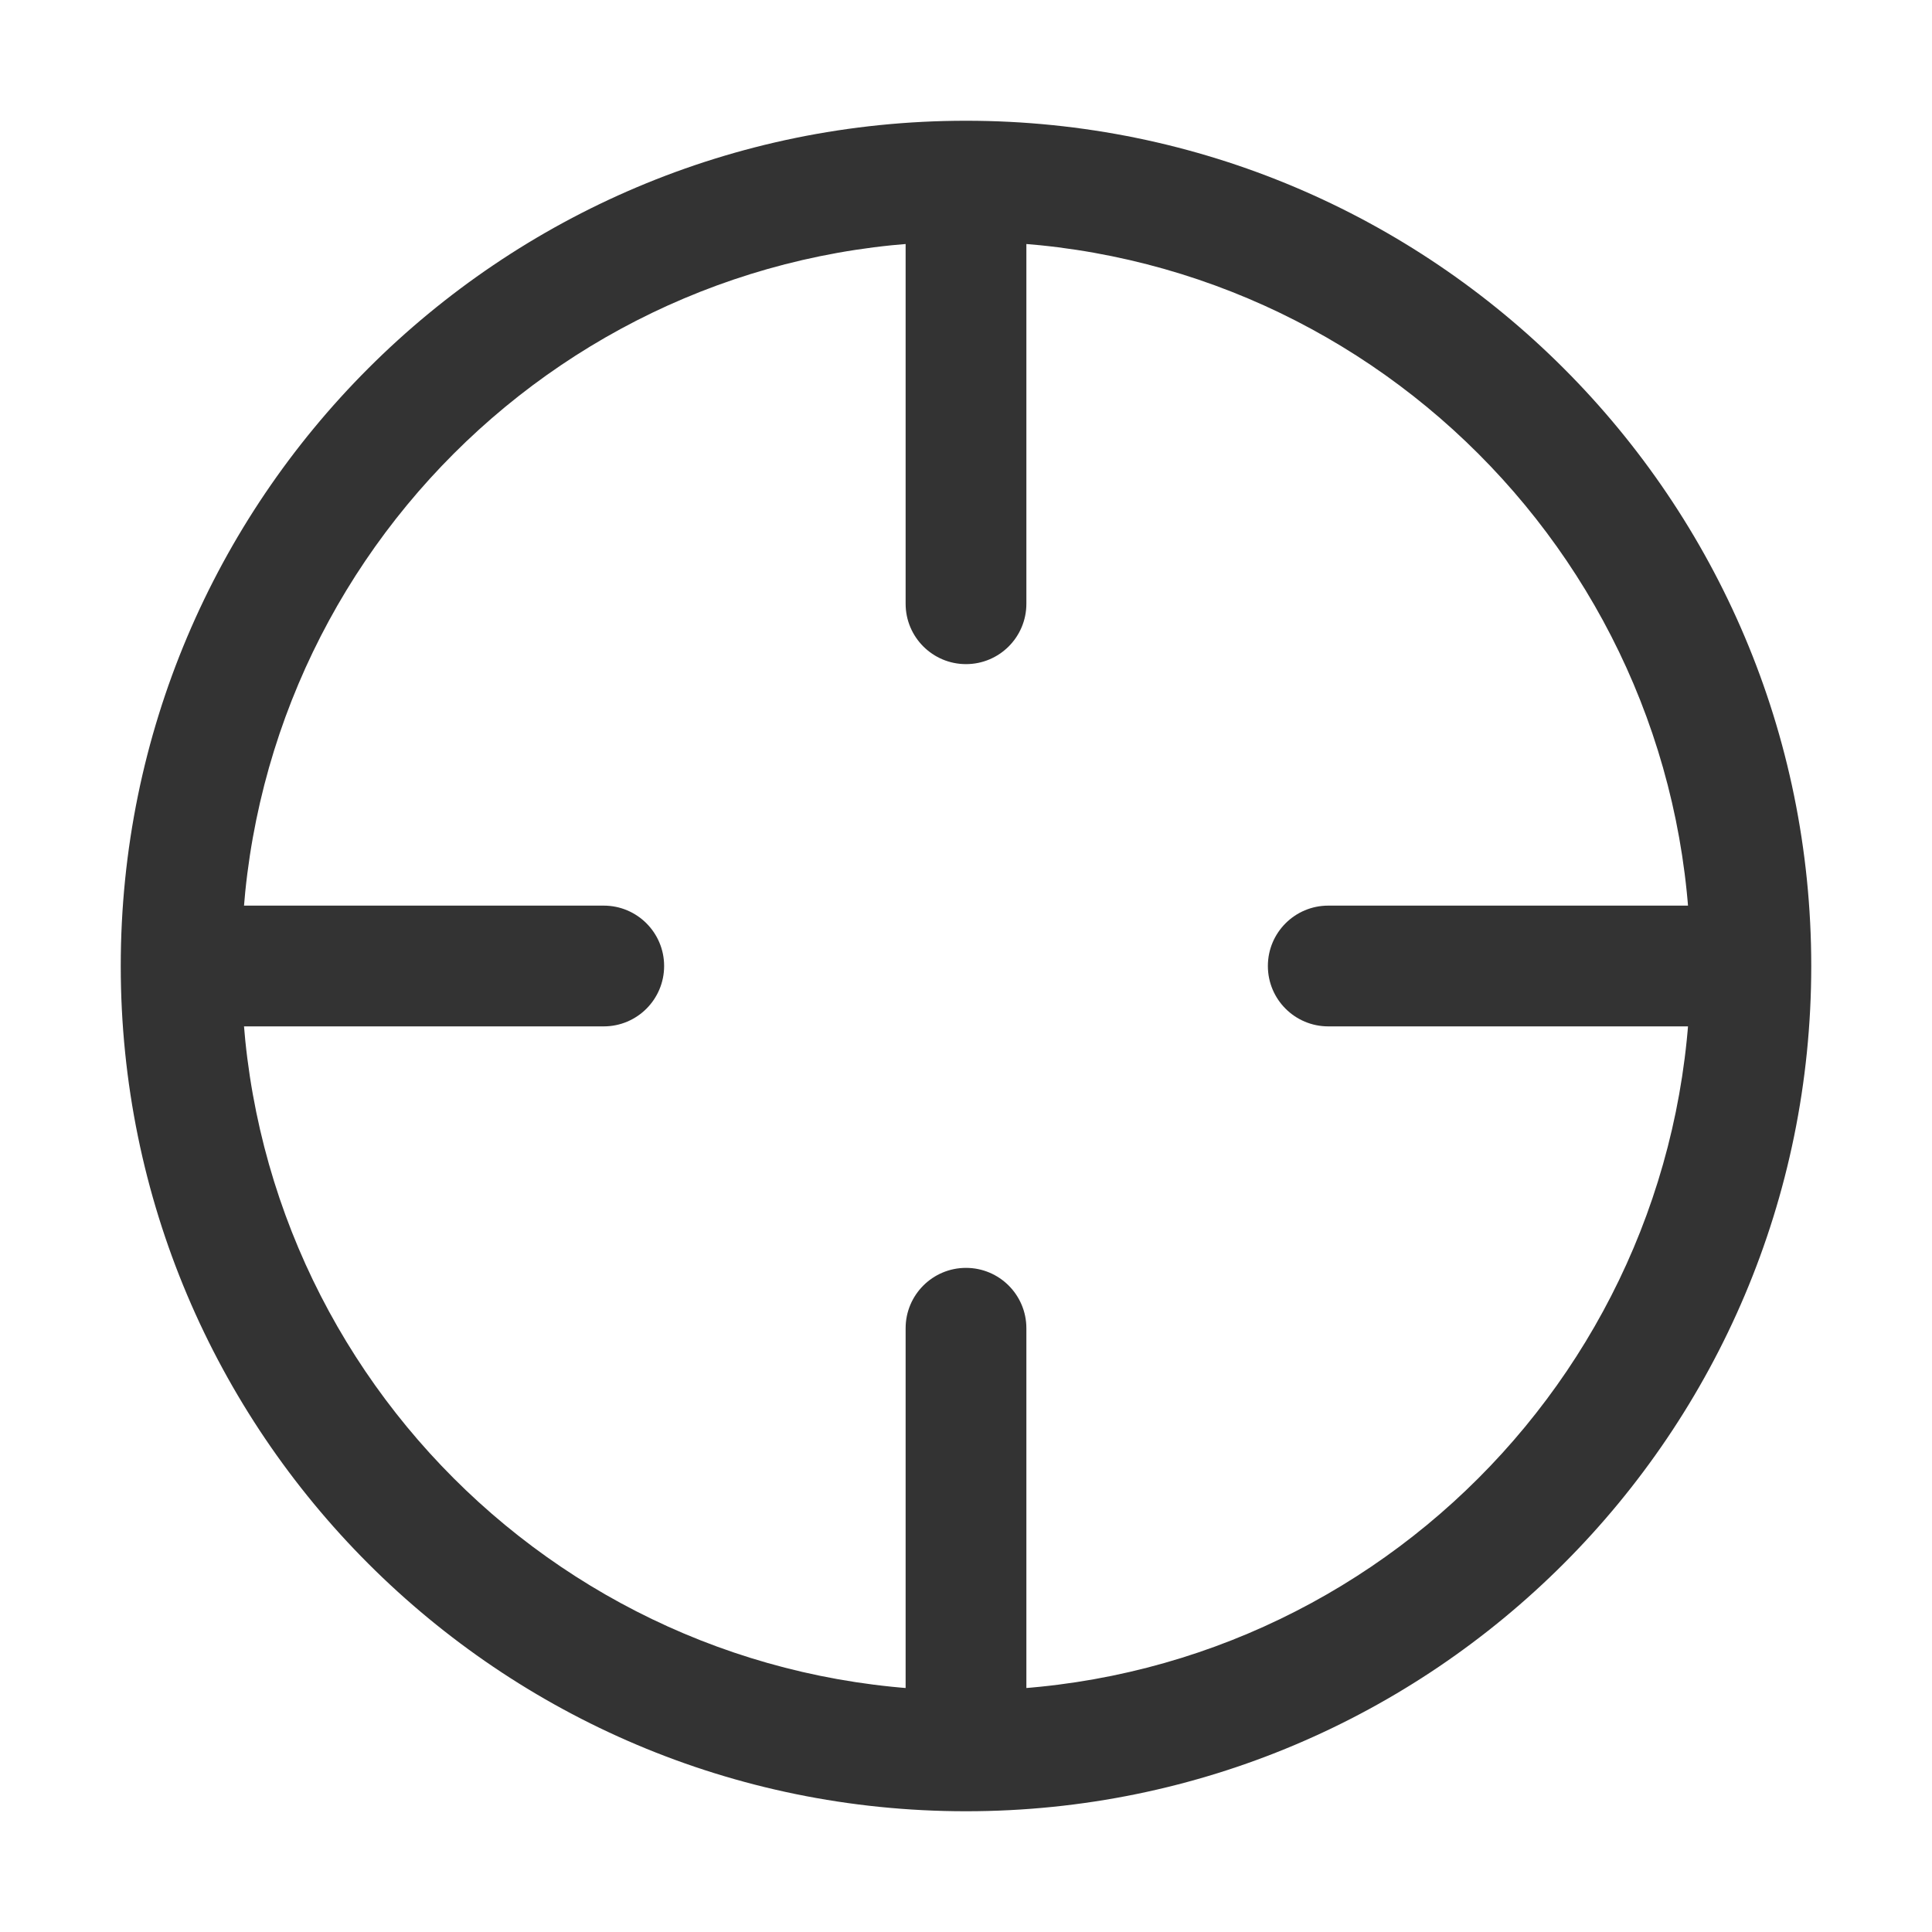
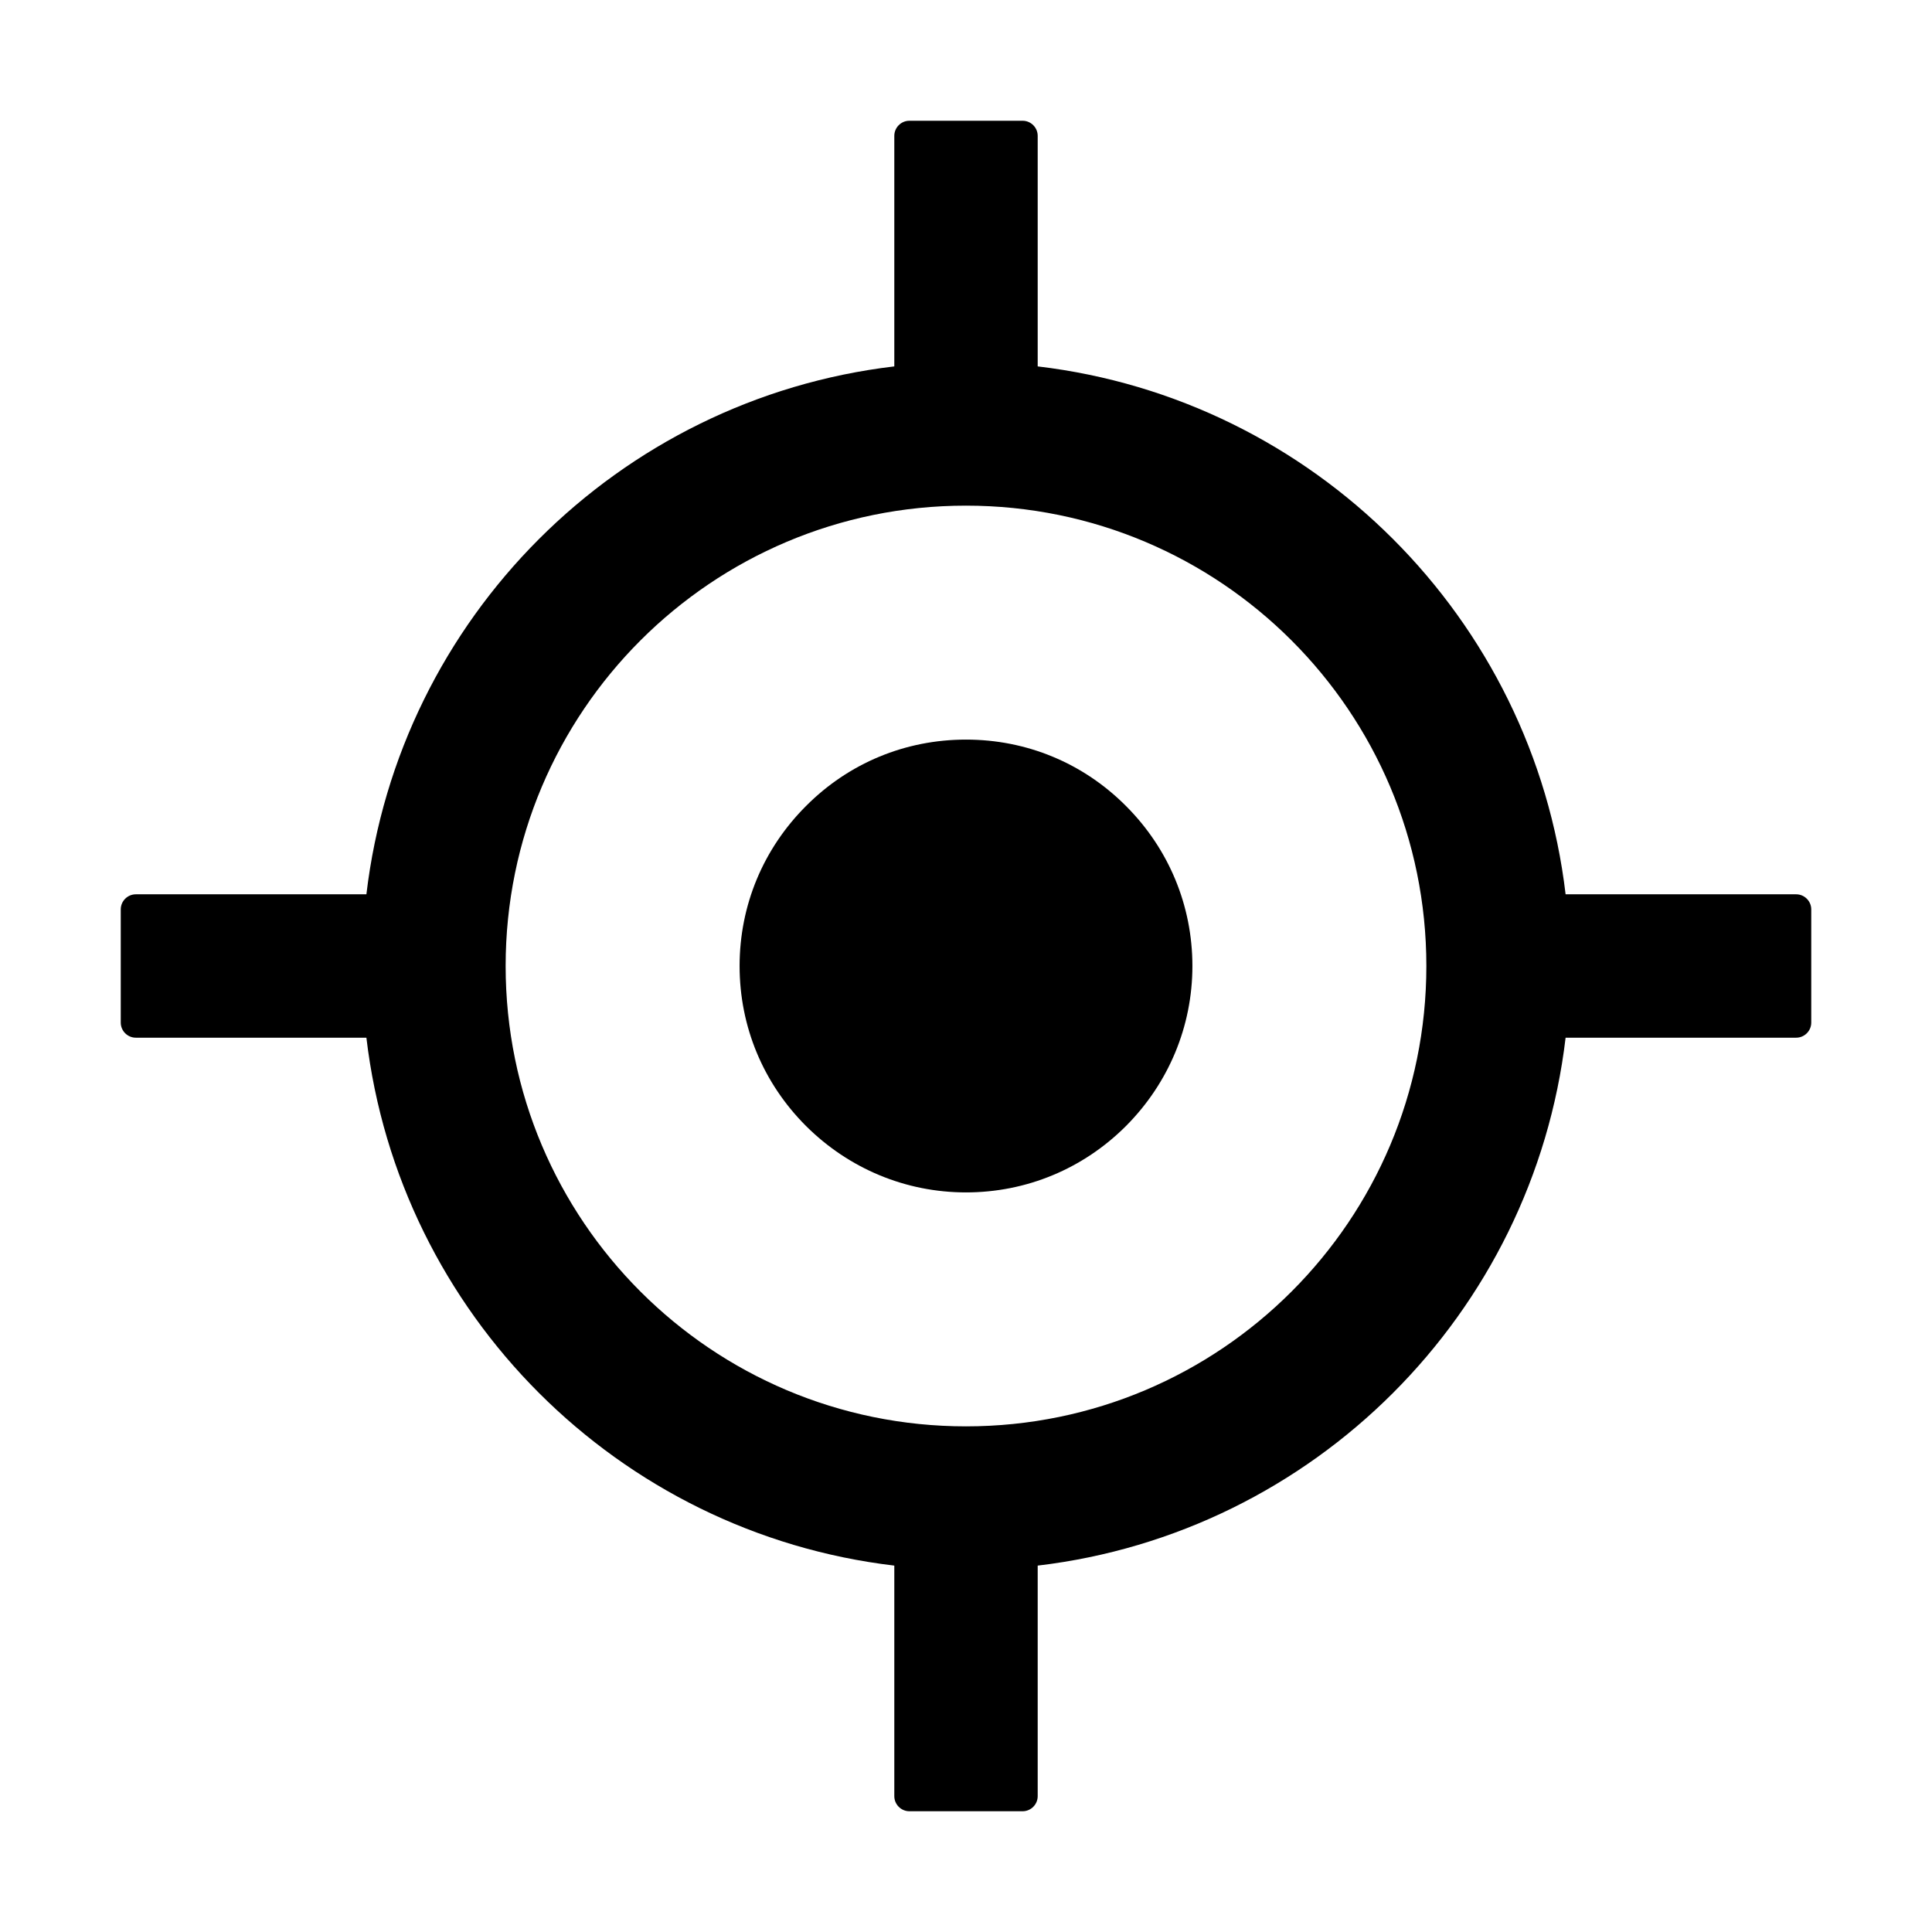
- <svg xmlns="http://www.w3.org/2000/svg" class="icon" width="200" height="200" viewBox="0 0 1024 1024">
-   <path fill="#333" d="M512 896a384 384 0 100-768 384 384 0 000 768zm0 64a448 448 0 110-896 448 448 0 010 896z" />
-   <path fill="#333" d="M512 96a32 32 0 0132 32v192a32 32 0 01-64 0V128a32 32 0 0132-32zm0 576a32 32 0 0132 32v192a32 32 0 11-64 0V704a32 32 0 0132-32zM96 512a32 32 0 0132-32h192a32 32 0 010 64H128a32 32 0 01-32-32zm576 0a32 32 0 0132-32h192a32 32 0 110 64H704a32 32 0 01-32-32z" />
+ <svg xmlns="http://www.w3.org/2000/svg" t="1569683657482" class="icon" viewBox="0 0 1024 1024" version="1.1" p-id="13305" width="200" height="200">
+   <path d="M952 474H829.8C812.5 327.6 696.4 211.5 550 194.2V72c0-4.4-3.6-8-8-8h-60c-4.4 0-8 3.6-8 8v122.2C327.6 211.5 211.5 327.6 194.2 474H72c-4.4 0-8 3.6-8 8v60c0 4.4 3.6 8 8 8h122.2C211.5 696.4 327.6 812.5 474 829.8V952c0 4.4 3.6 8 8 8h60c4.4 0 8-3.6 8-8V829.8C696.4 812.5 812.5 696.4 829.8 550H952c4.4 0 8-3.6 8-8v-60c0-4.4-3.6-8-8-8zM512 756c-134.8 0-244-109.2-244-244s109.2-244 244-244 244 109.2 244 244-109.2 244-244 244z" p-id="13306" />
+   <path d="M512 392c-32.1 0-62.1 12.4-84.8 35.2-22.7 22.7-35.2 52.7-35.2 84.8s12.5 62.1 35.2 84.8C449.9 619.4 480 632 512 632s62.1-12.5 84.8-35.2C619.4 574.1 632 544 632 512s-12.5-62.1-35.2-84.8C574.1 404.4 544.1 392 512 392z" p-id="13307" />
</svg>
